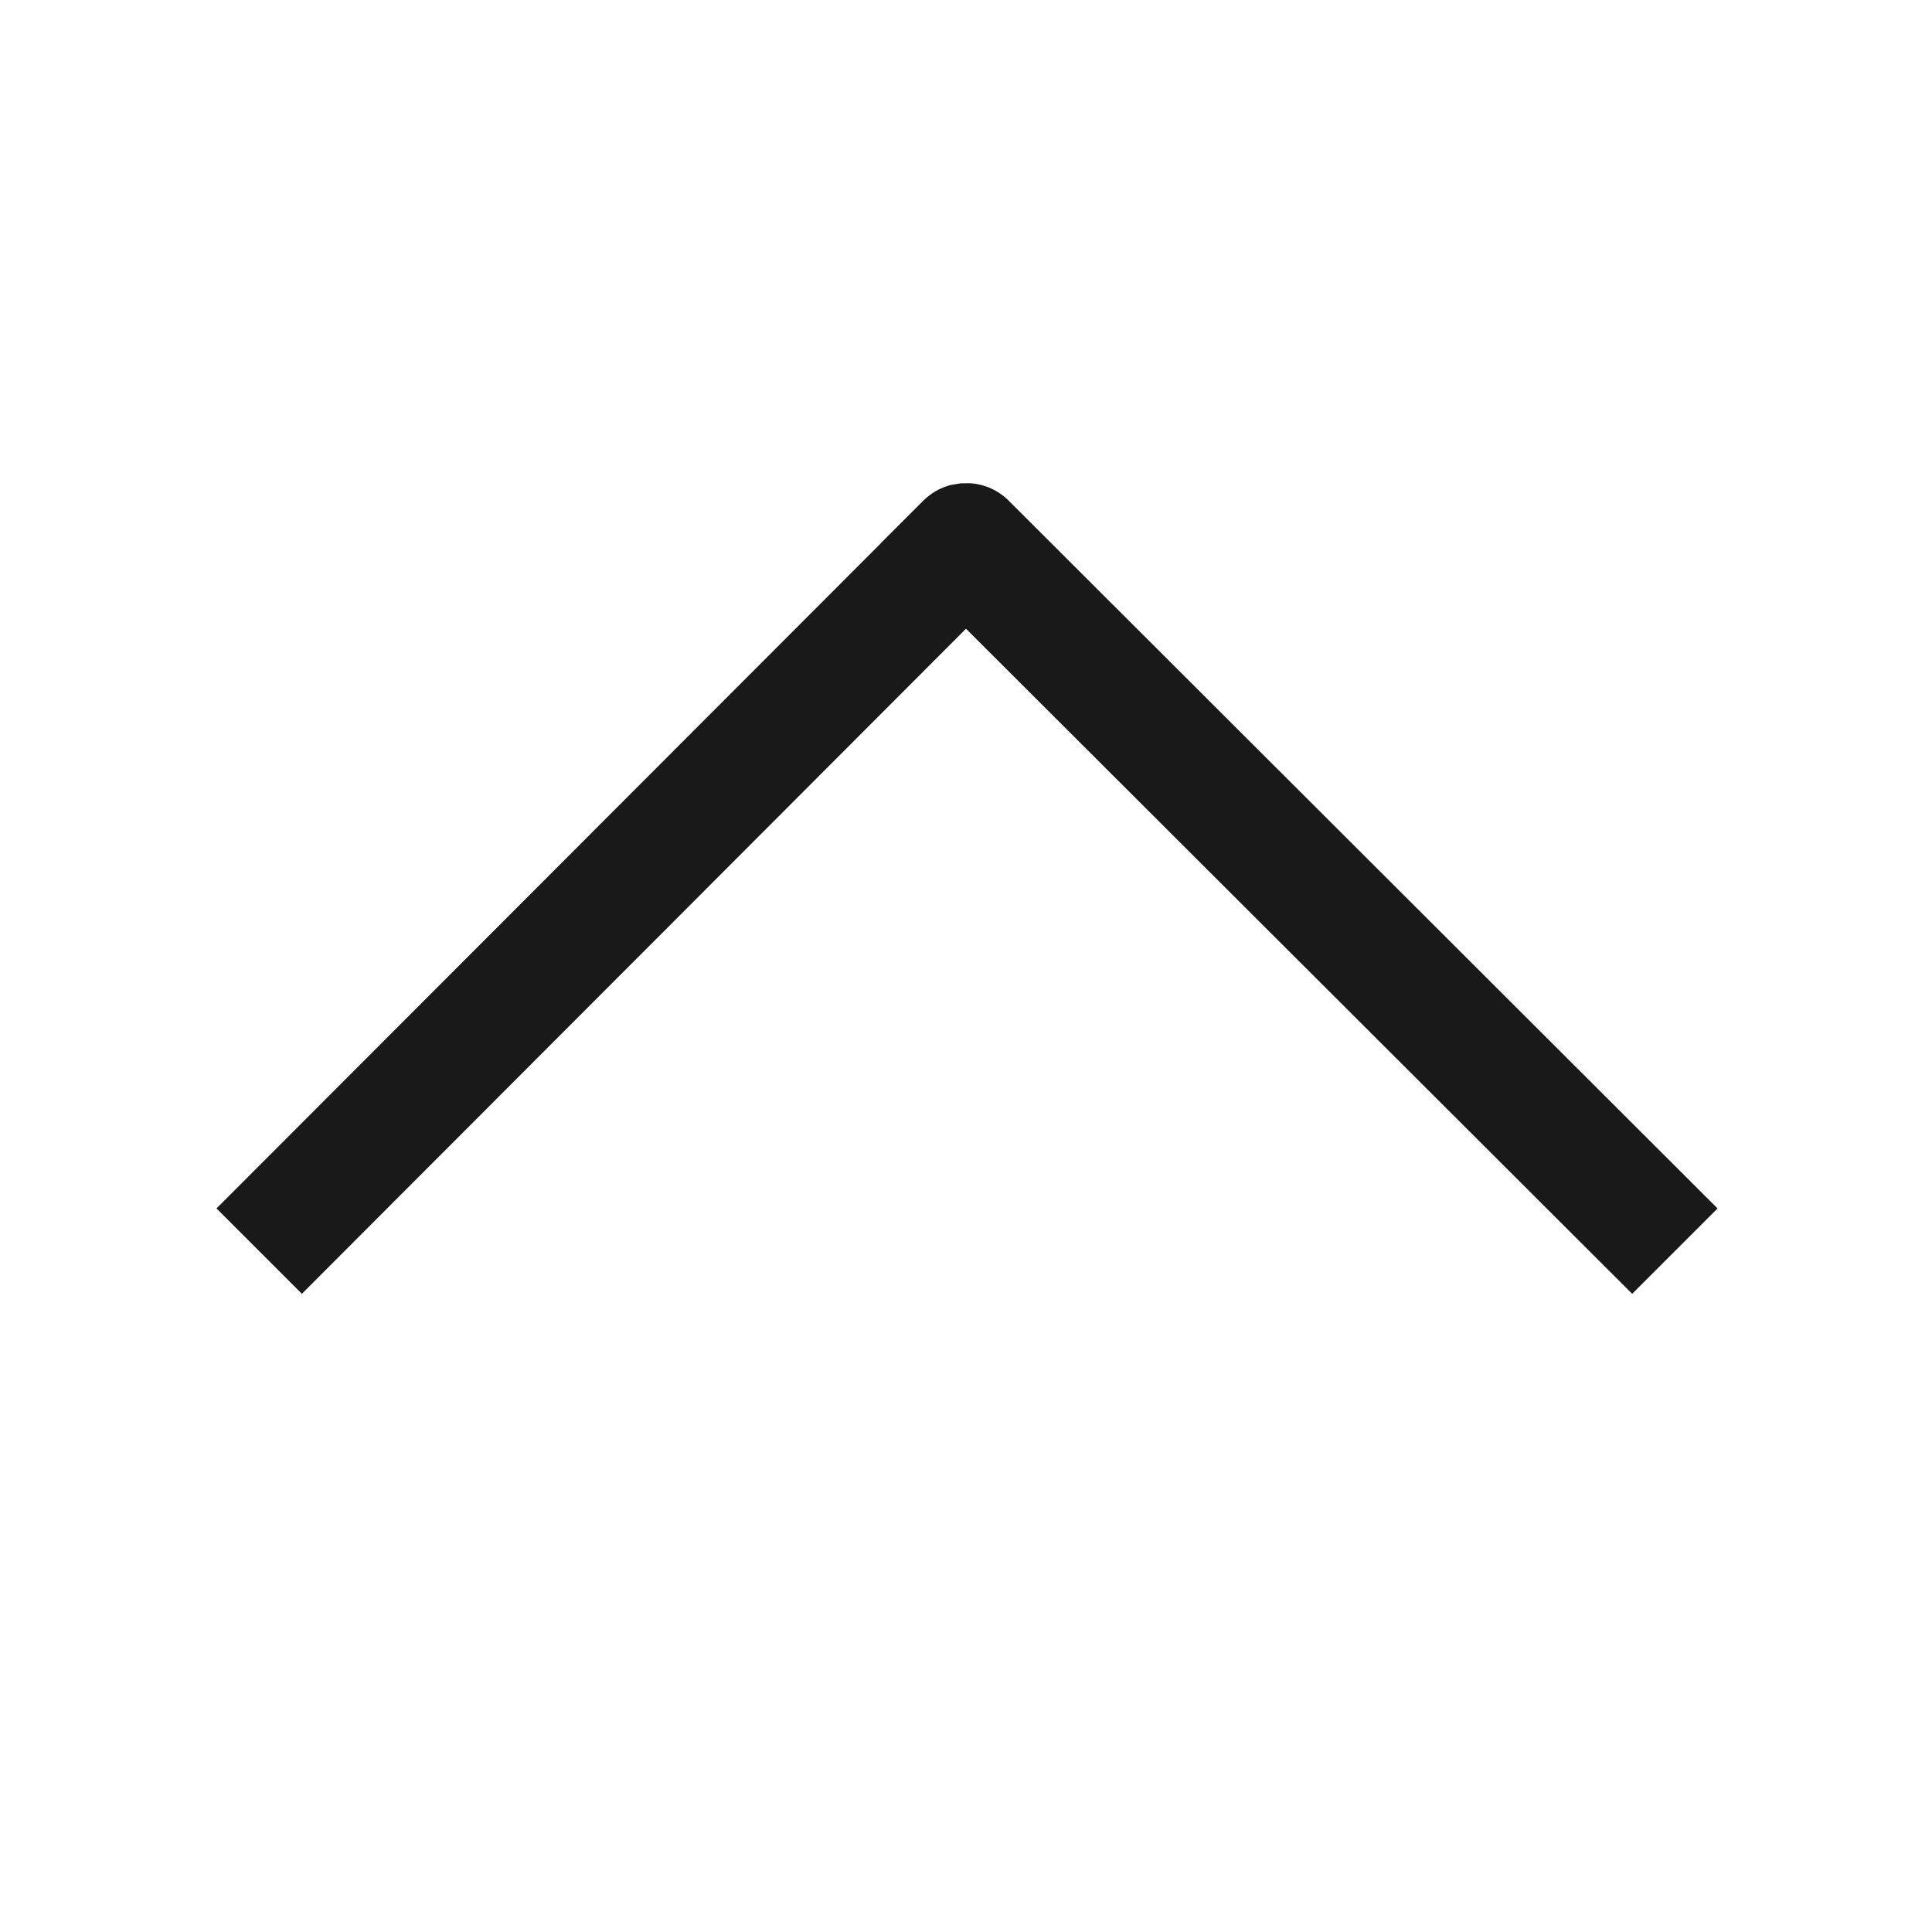
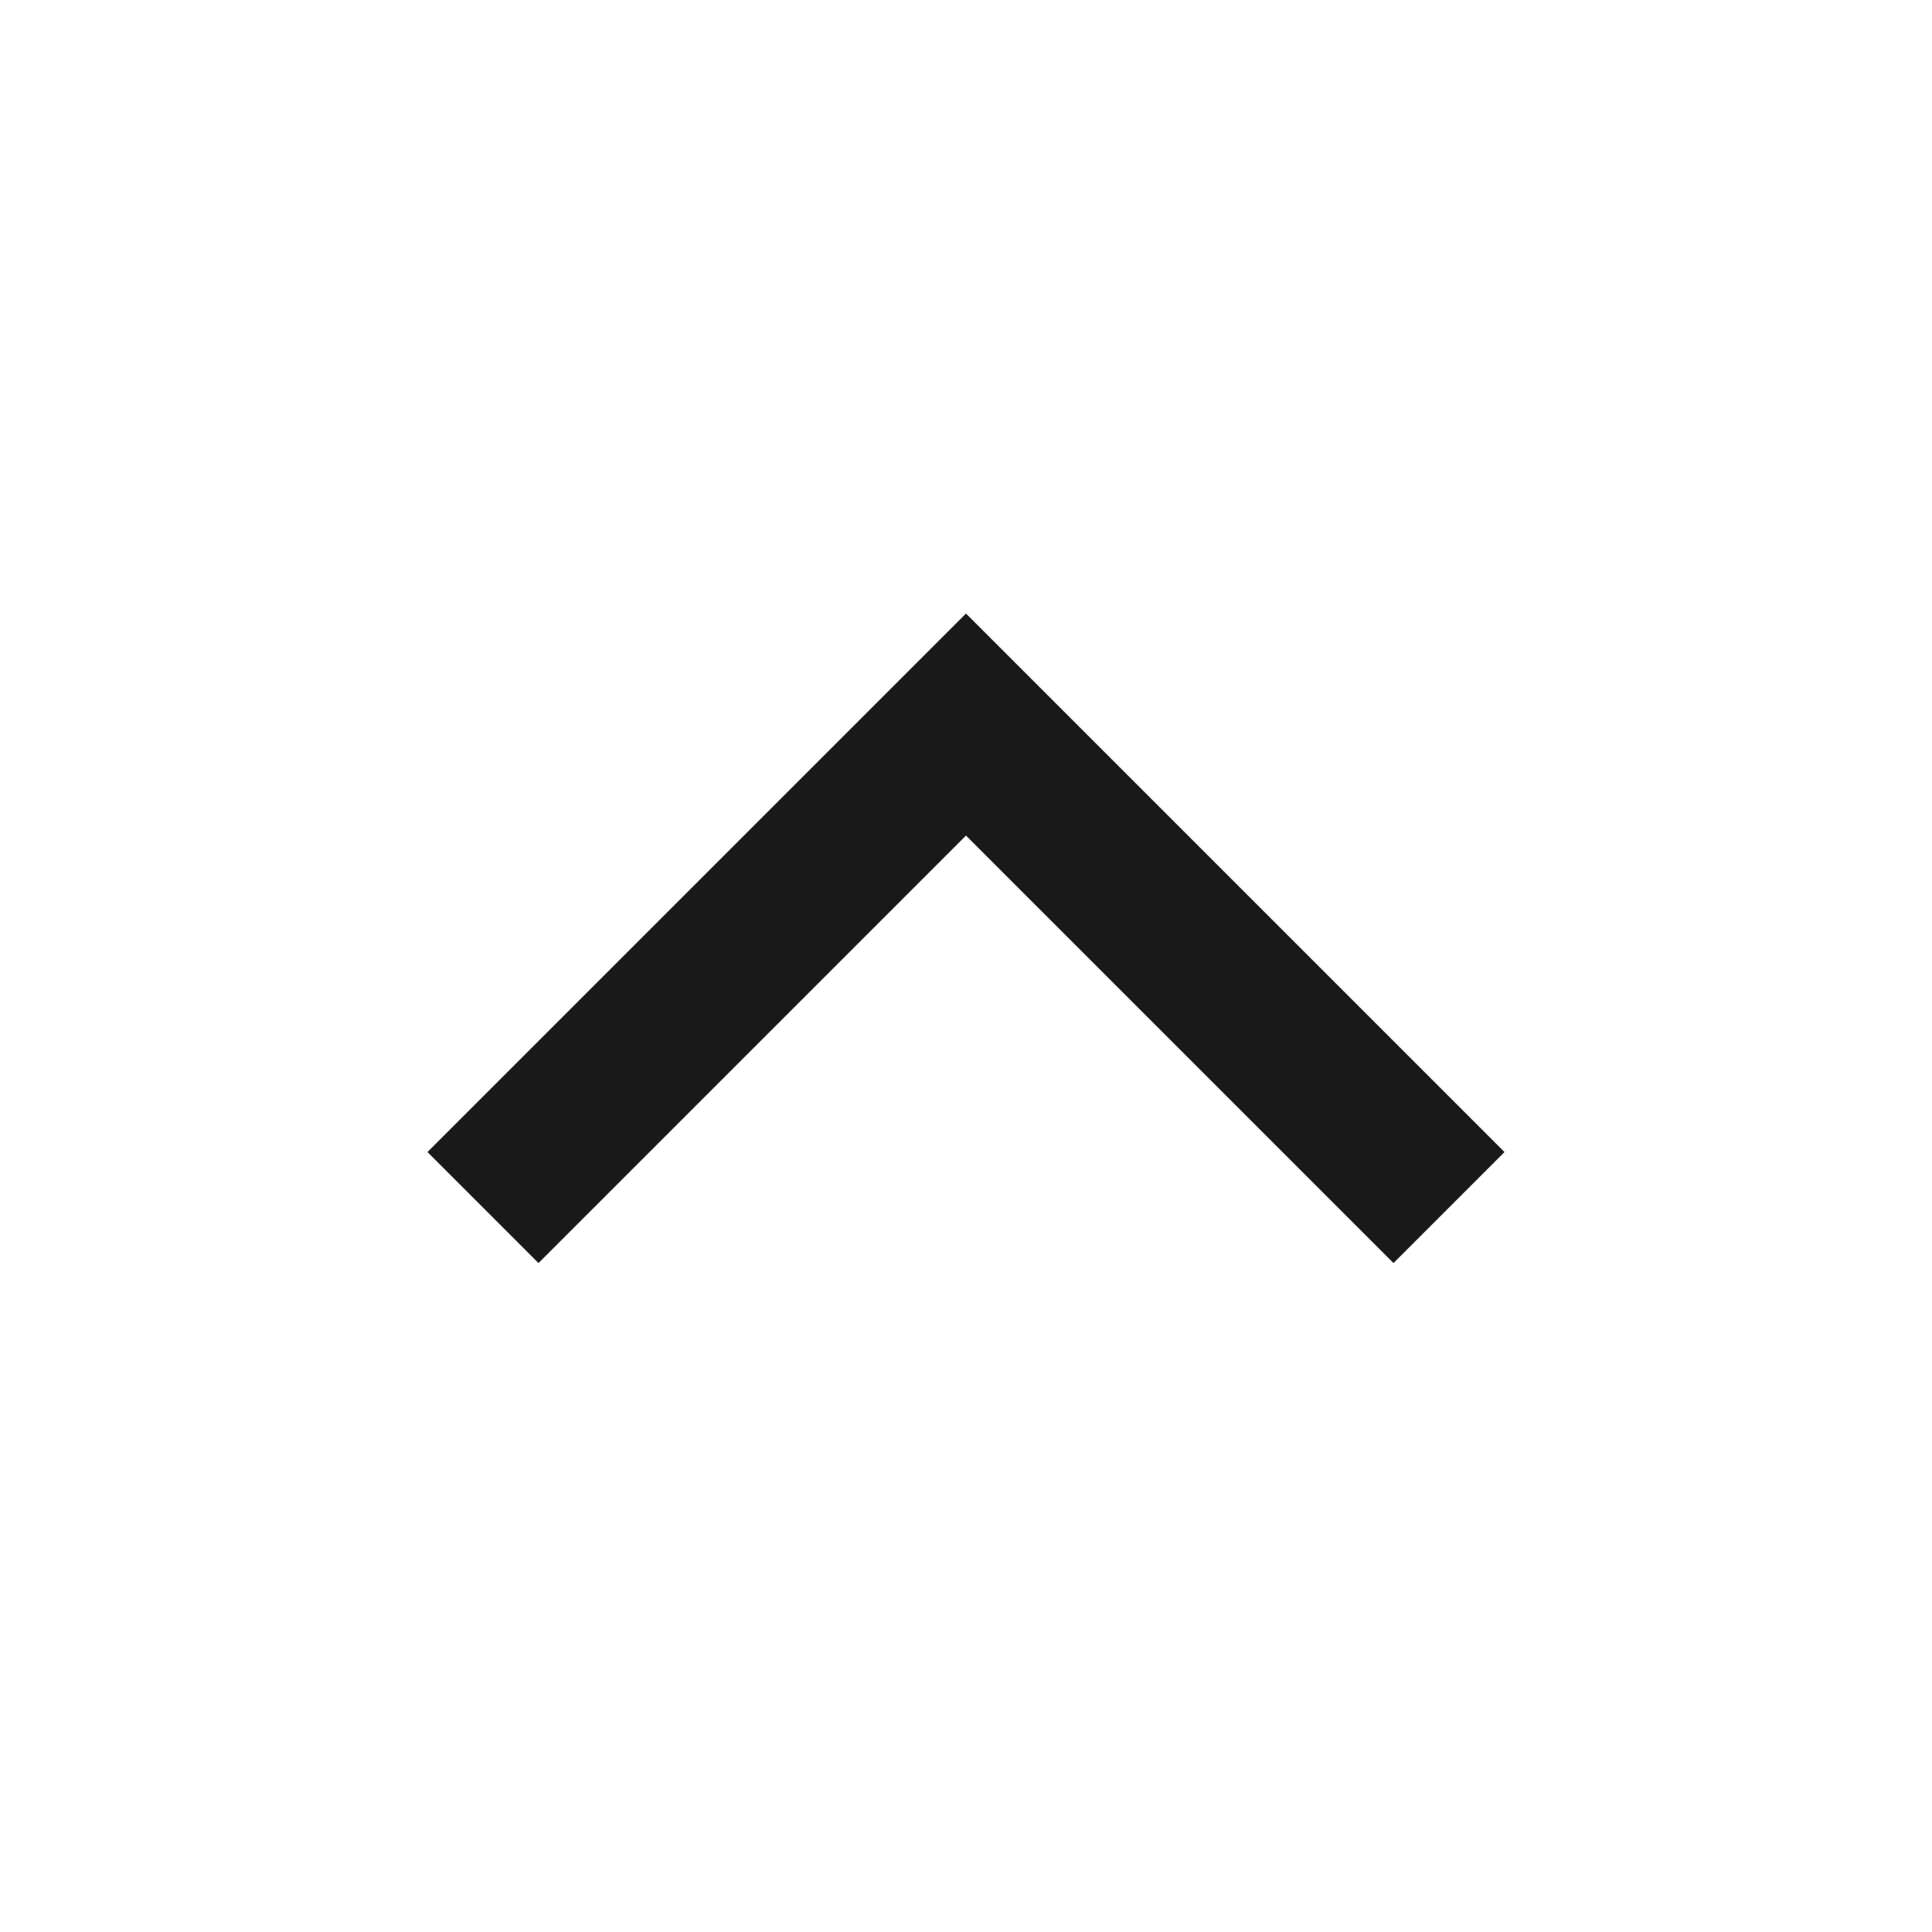
<svg xmlns="http://www.w3.org/2000/svg" viewBox="0 0 1024 1024" version="1.1">
-   <path fill-opacity=".9" fill-rule="evenodd" d="M509.24 256.163L514.716 256.135C521.975 256.748 529.065 259.823 534.628 265.362L534.628 265.362 910.346 640.494 865.092 685.749 511.999 333.248 160.006 685.749 114.751 640.494 466.751 288.064 466.728 288.007 489.356 265.38C493.525 261.223 498.554 258.45 503.87 257.063L509.24 256.163 509.24 256.163Z" />
+   <path fill-opacity=".9" fill-rule="evenodd" d="M797.408 610.609L738.579 669.44 511.994 442.856 285.409 669.44 226.578 610.609 511.994 325.193 797.408 610.609Z" clip-rule="evenodd" />
</svg>
